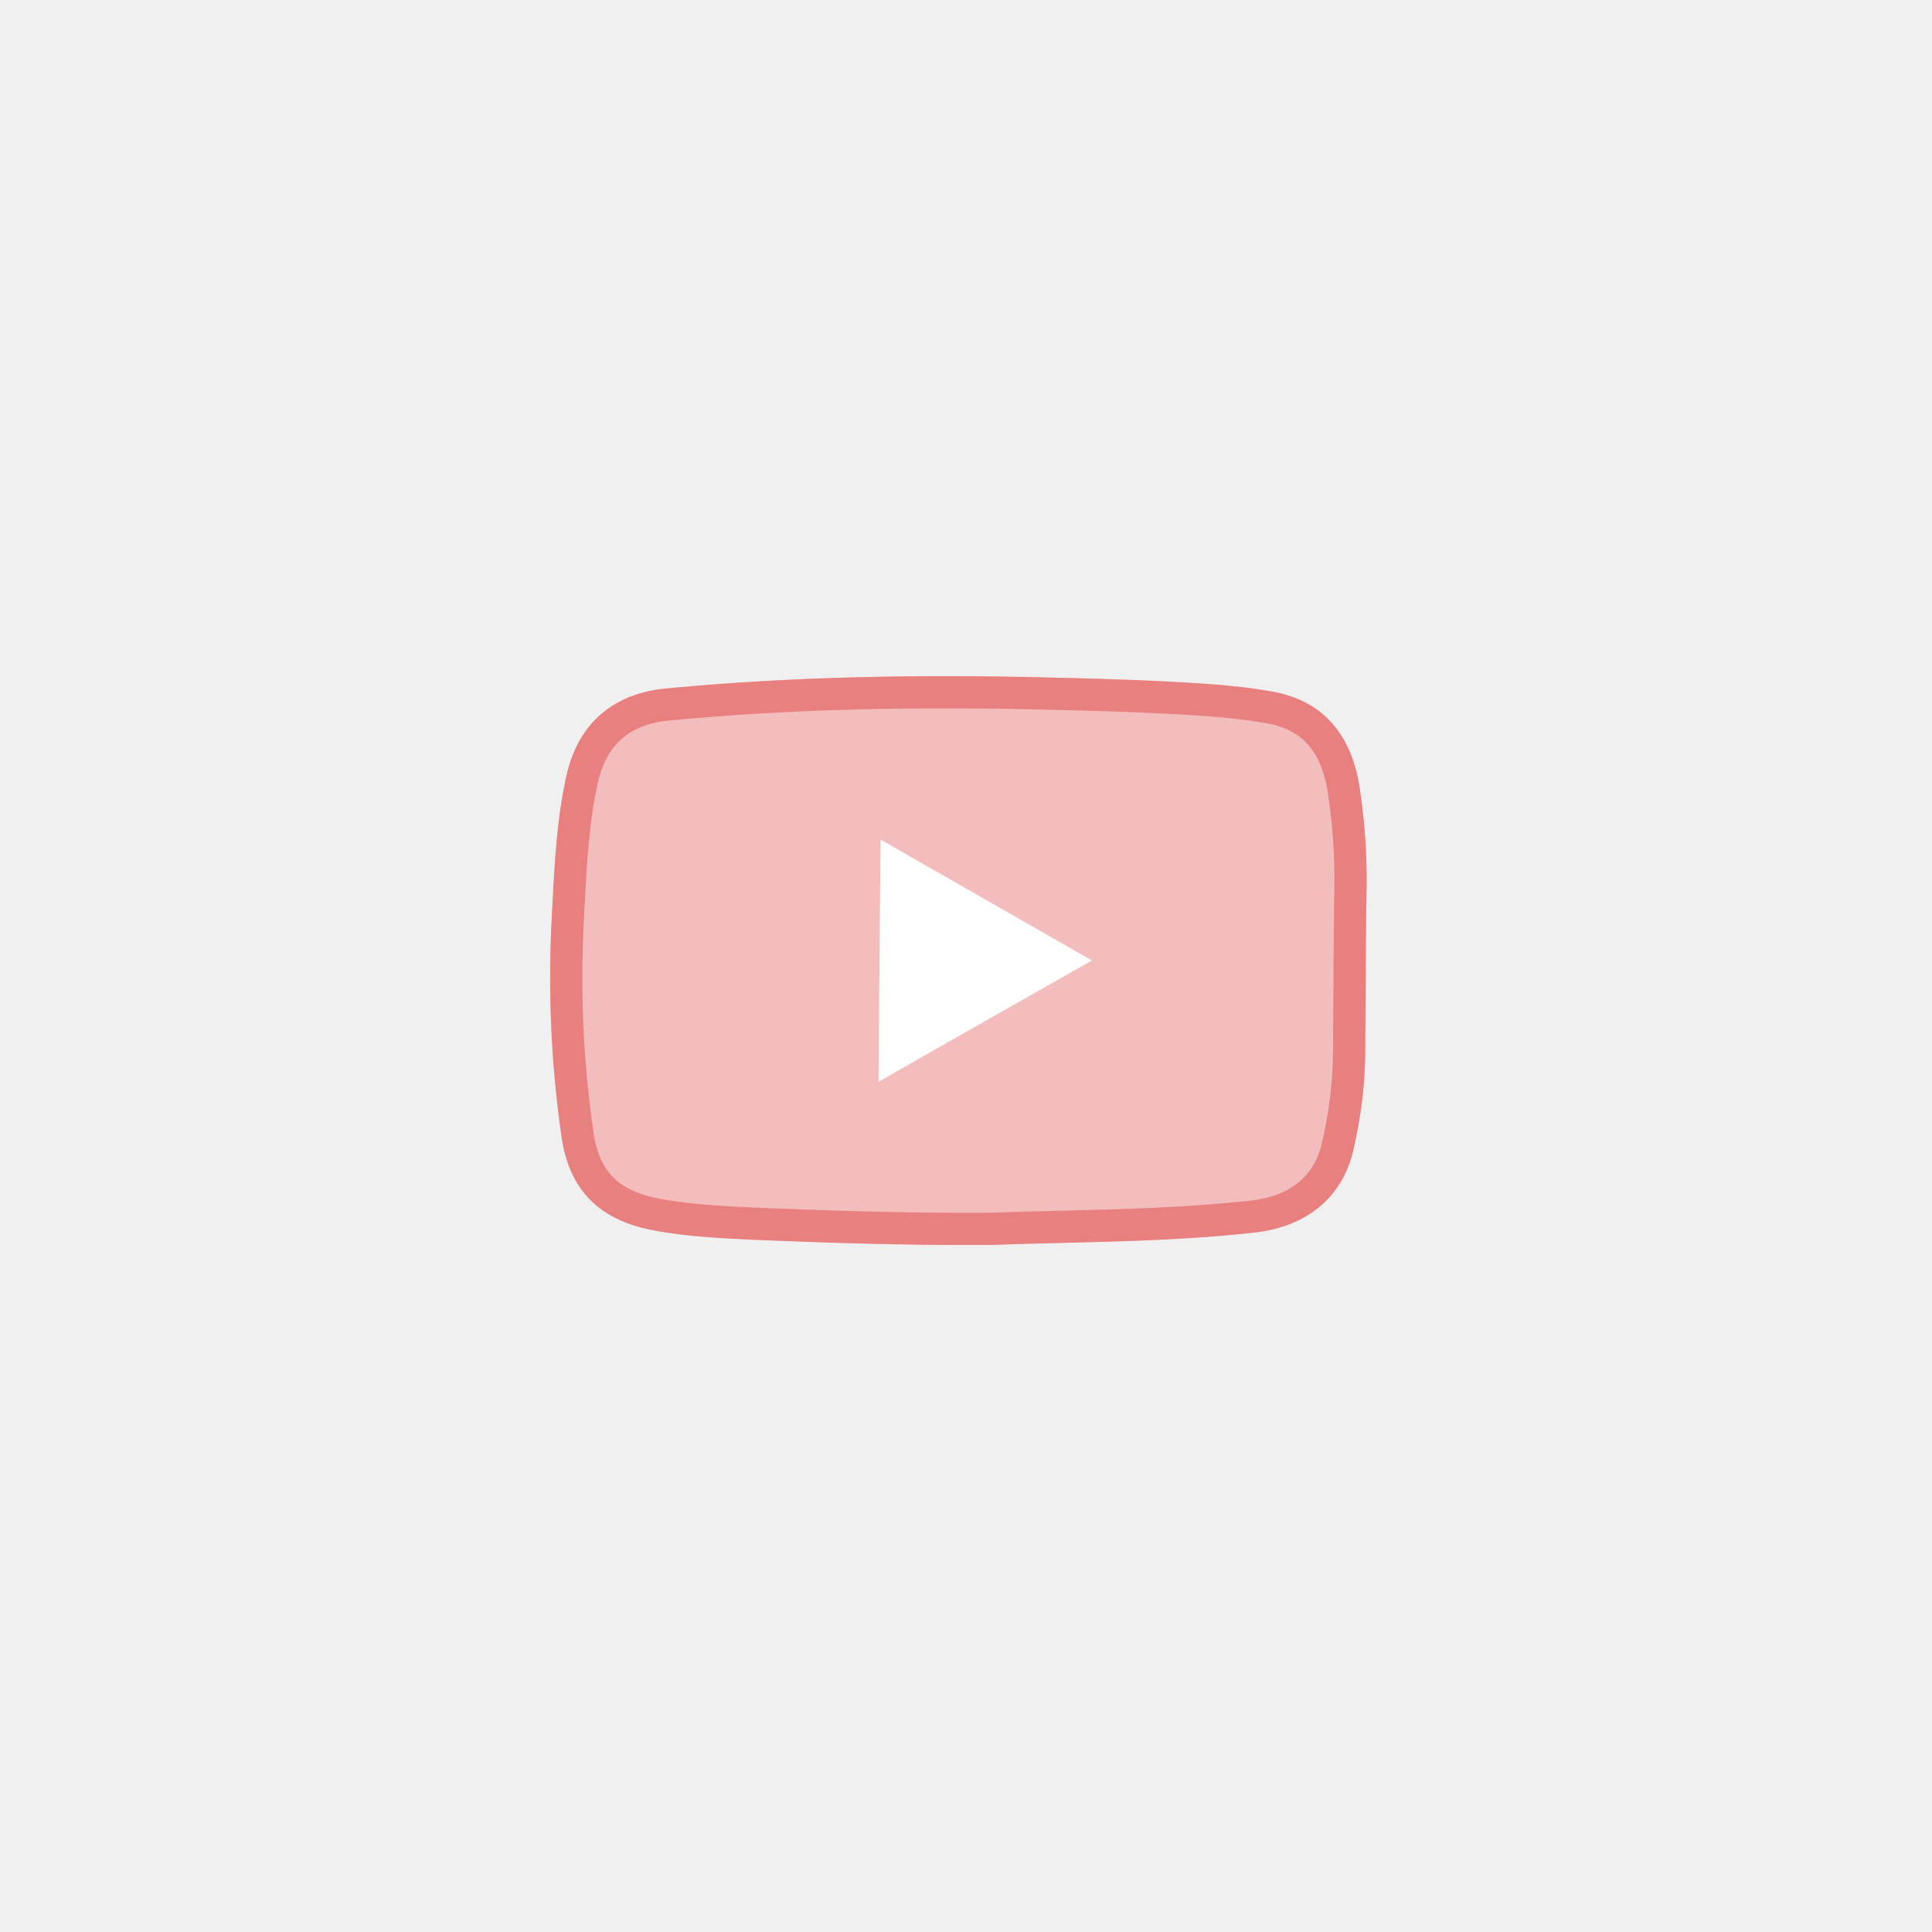
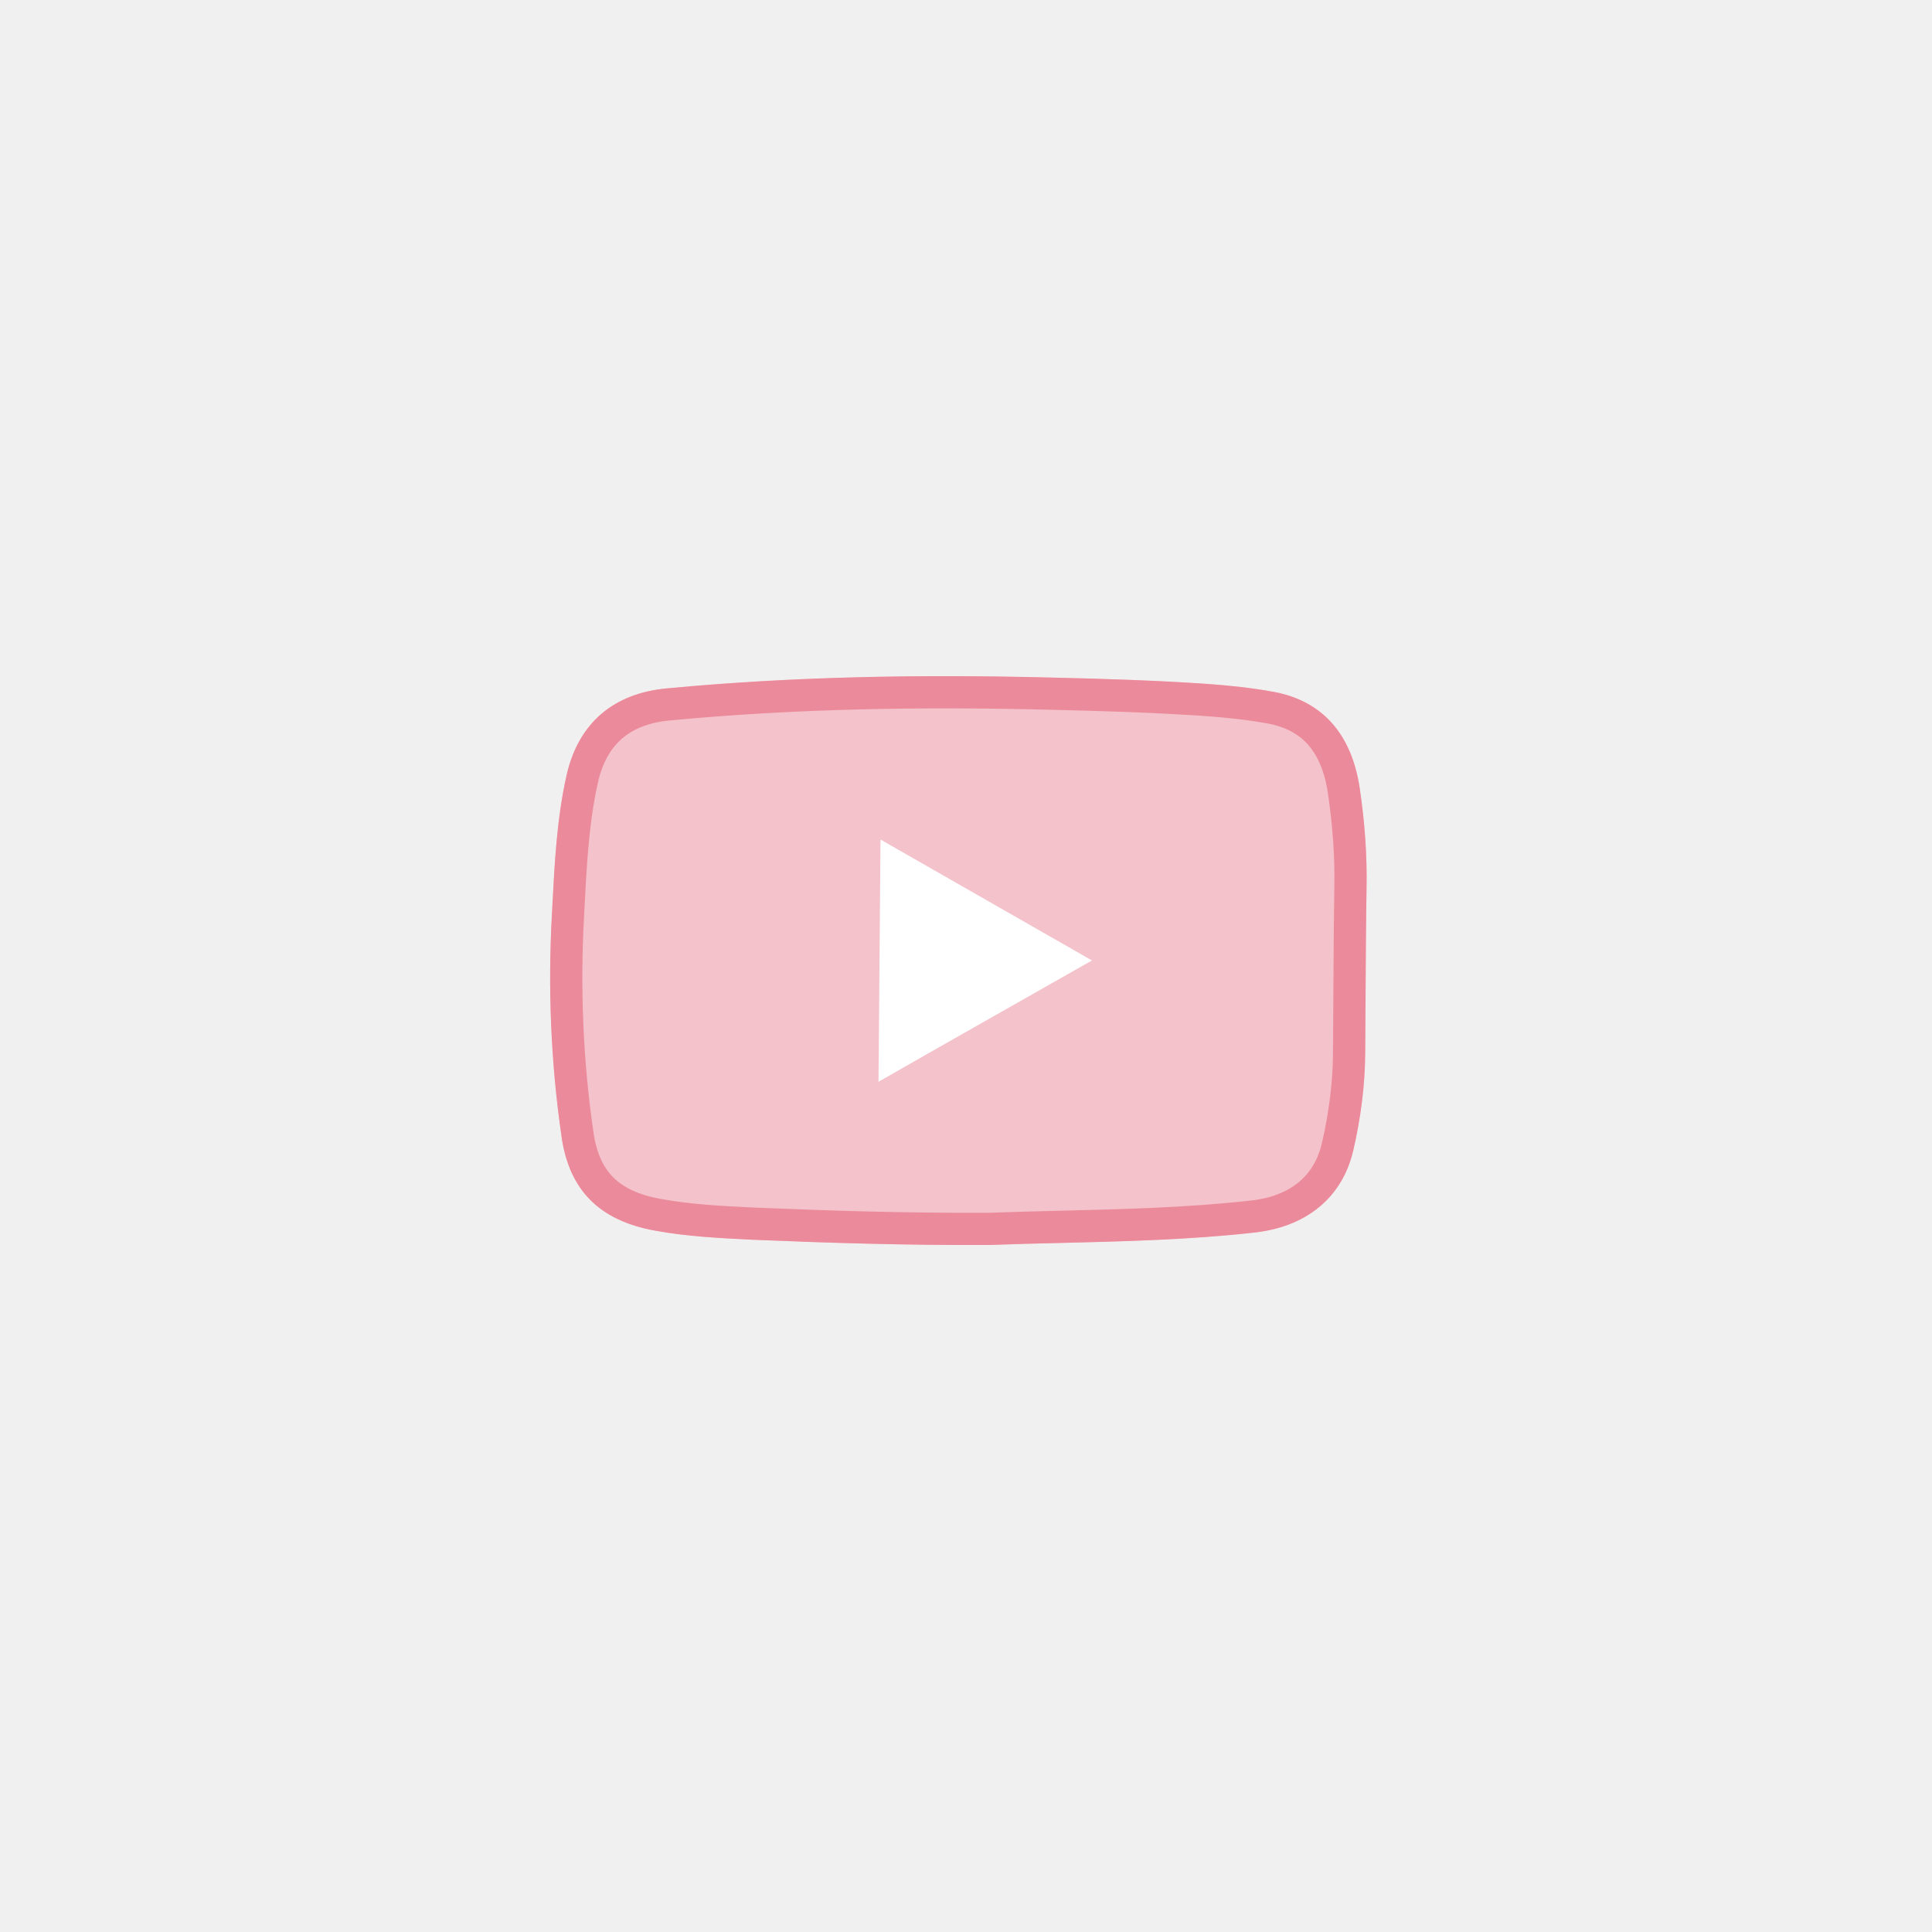
<svg xmlns="http://www.w3.org/2000/svg" width="60" height="60" viewBox="0 0 60 60" fill="none">
  <g clip-path="url(#clip0_2786_2807)">
    <path d="M30.728 38.664C28.166 38.676 25.78 38.602 23.395 38.503C22.37 38.453 21.346 38.404 20.335 38.218C18.626 37.908 17.672 36.978 17.436 35.281C17.105 32.988 17.011 30.683 17.143 28.353C17.217 26.928 17.279 25.503 17.59 24.102C17.953 22.466 19.048 21.524 20.736 21.376C24.688 21.004 28.637 20.942 32.597 21.041C34.233 21.078 35.87 21.128 37.493 21.239C38.193 21.289 38.892 21.363 39.565 21.487C41.087 21.772 41.978 22.813 42.227 24.474C42.381 25.515 42.46 26.544 42.439 27.597C42.413 29.307 42.411 31.03 42.397 32.74C42.389 33.731 42.256 34.723 42.035 35.69C41.698 37.201 40.554 38.106 38.94 38.28C36.151 38.589 33.353 38.565 30.728 38.664Z" fill="white" />
-     <path d="M30.728 38.664C28.166 38.676 25.78 38.602 23.395 38.503C22.37 38.453 21.346 38.404 20.335 38.218C18.626 37.908 17.672 36.978 17.436 35.281C17.105 32.988 17.011 30.683 17.143 28.353C17.217 26.928 17.279 25.503 17.59 24.102C17.953 22.466 19.048 21.524 20.736 21.376C24.688 21.004 28.637 20.942 32.597 21.041C34.233 21.078 35.87 21.128 37.493 21.239C38.193 21.289 38.892 21.363 39.565 21.487C41.087 21.772 41.978 22.813 42.227 24.474C42.381 25.515 42.46 26.544 42.439 27.597C42.413 29.307 42.411 31.03 42.397 32.74C42.389 33.731 42.256 34.723 42.035 35.69C41.698 37.201 40.554 38.106 38.94 38.28C36.151 38.589 33.353 38.565 30.728 38.664ZM33.912 29.828C31.698 28.564 29.534 27.324 27.345 26.073C27.324 28.613 27.304 31.067 27.283 33.595C29.493 32.331 31.665 31.104 33.912 29.828Z" fill="#F4BDBD" />
-     <path d="M20.43 37.726L20.429 37.726C19.643 37.583 19.08 37.308 18.689 36.915C18.3 36.525 18.038 35.976 17.931 35.208L17.931 35.205C17.605 32.946 17.512 30.675 17.642 28.377L17.642 28.375C17.645 28.311 17.649 28.248 17.652 28.185C17.723 26.817 17.791 25.499 18.078 24.207L18.078 24.207C18.24 23.475 18.557 22.934 18.992 22.558C19.427 22.182 20.016 21.941 20.776 21.874L20.776 21.874L20.779 21.874C24.705 21.504 28.633 21.442 32.58 21.541L32.581 21.541C34.216 21.578 35.843 21.628 37.454 21.738C38.142 21.787 38.821 21.86 39.47 21.979C40.135 22.104 40.635 22.386 40.998 22.797C41.364 23.212 41.619 23.791 41.733 24.552C41.883 25.57 41.96 26.57 41.939 27.591L41.939 27.593C41.921 28.736 41.915 29.887 41.908 31.032C41.905 31.603 41.902 32.173 41.897 32.74C41.889 33.69 41.761 34.645 41.548 35.582L41.547 35.584C41.264 36.854 40.324 37.628 38.891 37.782L38.889 37.783C36.895 38.004 34.907 38.052 32.956 38.1C32.205 38.118 31.459 38.136 30.721 38.164C28.174 38.176 25.8 38.102 23.421 38.003C22.392 37.953 21.402 37.905 20.43 37.726Z" stroke="#E98080" />
+     <path d="M30.728 38.664C28.166 38.676 25.78 38.602 23.395 38.503C22.37 38.453 21.346 38.404 20.335 38.218C18.626 37.908 17.672 36.978 17.436 35.281C17.105 32.988 17.011 30.683 17.143 28.353C17.217 26.928 17.279 25.503 17.59 24.102C17.953 22.466 19.048 21.524 20.736 21.376C24.688 21.004 28.637 20.942 32.597 21.041C34.233 21.078 35.87 21.128 37.493 21.239C38.193 21.289 38.892 21.363 39.565 21.487C41.087 21.772 41.978 22.813 42.227 24.474C42.381 25.515 42.46 26.544 42.439 27.597C42.413 29.307 42.411 31.03 42.397 32.74C42.389 33.731 42.256 34.723 42.035 35.69C41.698 37.201 40.554 38.106 38.94 38.28C36.151 38.589 33.353 38.565 30.728 38.664ZM33.912 29.828C31.698 28.564 29.534 27.324 27.345 26.073C27.324 28.613 27.304 31.067 27.283 33.595C29.493 32.331 31.665 31.104 33.912 29.828Z" fill="#f4c2cb" />
+     <path d="M20.43 37.726L20.429 37.726C19.643 37.583 19.08 37.308 18.689 36.915C18.3 36.525 18.038 35.976 17.931 35.208L17.931 35.205C17.605 32.946 17.512 30.675 17.642 28.377L17.642 28.375C17.645 28.311 17.649 28.248 17.652 28.185C17.723 26.817 17.791 25.499 18.078 24.207L18.078 24.207C18.24 23.475 18.557 22.934 18.992 22.558C19.427 22.182 20.016 21.941 20.776 21.874L20.776 21.874L20.779 21.874C24.705 21.504 28.633 21.442 32.58 21.541L32.581 21.541C34.216 21.578 35.843 21.628 37.454 21.738C38.142 21.787 38.821 21.86 39.47 21.979C40.135 22.104 40.635 22.386 40.998 22.797C41.364 23.212 41.619 23.791 41.733 24.552C41.883 25.57 41.96 26.57 41.939 27.591L41.939 27.593C41.921 28.736 41.915 29.887 41.908 31.032C41.905 31.603 41.902 32.173 41.897 32.74C41.889 33.69 41.761 34.645 41.548 35.582L41.547 35.584C41.264 36.854 40.324 37.628 38.891 37.782L38.889 37.783C36.895 38.004 34.907 38.052 32.956 38.1C32.205 38.118 31.459 38.136 30.721 38.164C28.174 38.176 25.8 38.102 23.421 38.003C22.392 37.953 21.402 37.905 20.43 37.726Z" stroke="#eb8a9a" />
  </g>
  <defs>
    <clipPath id="clip0_2786_2807">
      <rect width="60" height="60" fill="white" />
    </clipPath>
  </defs>
</svg>
